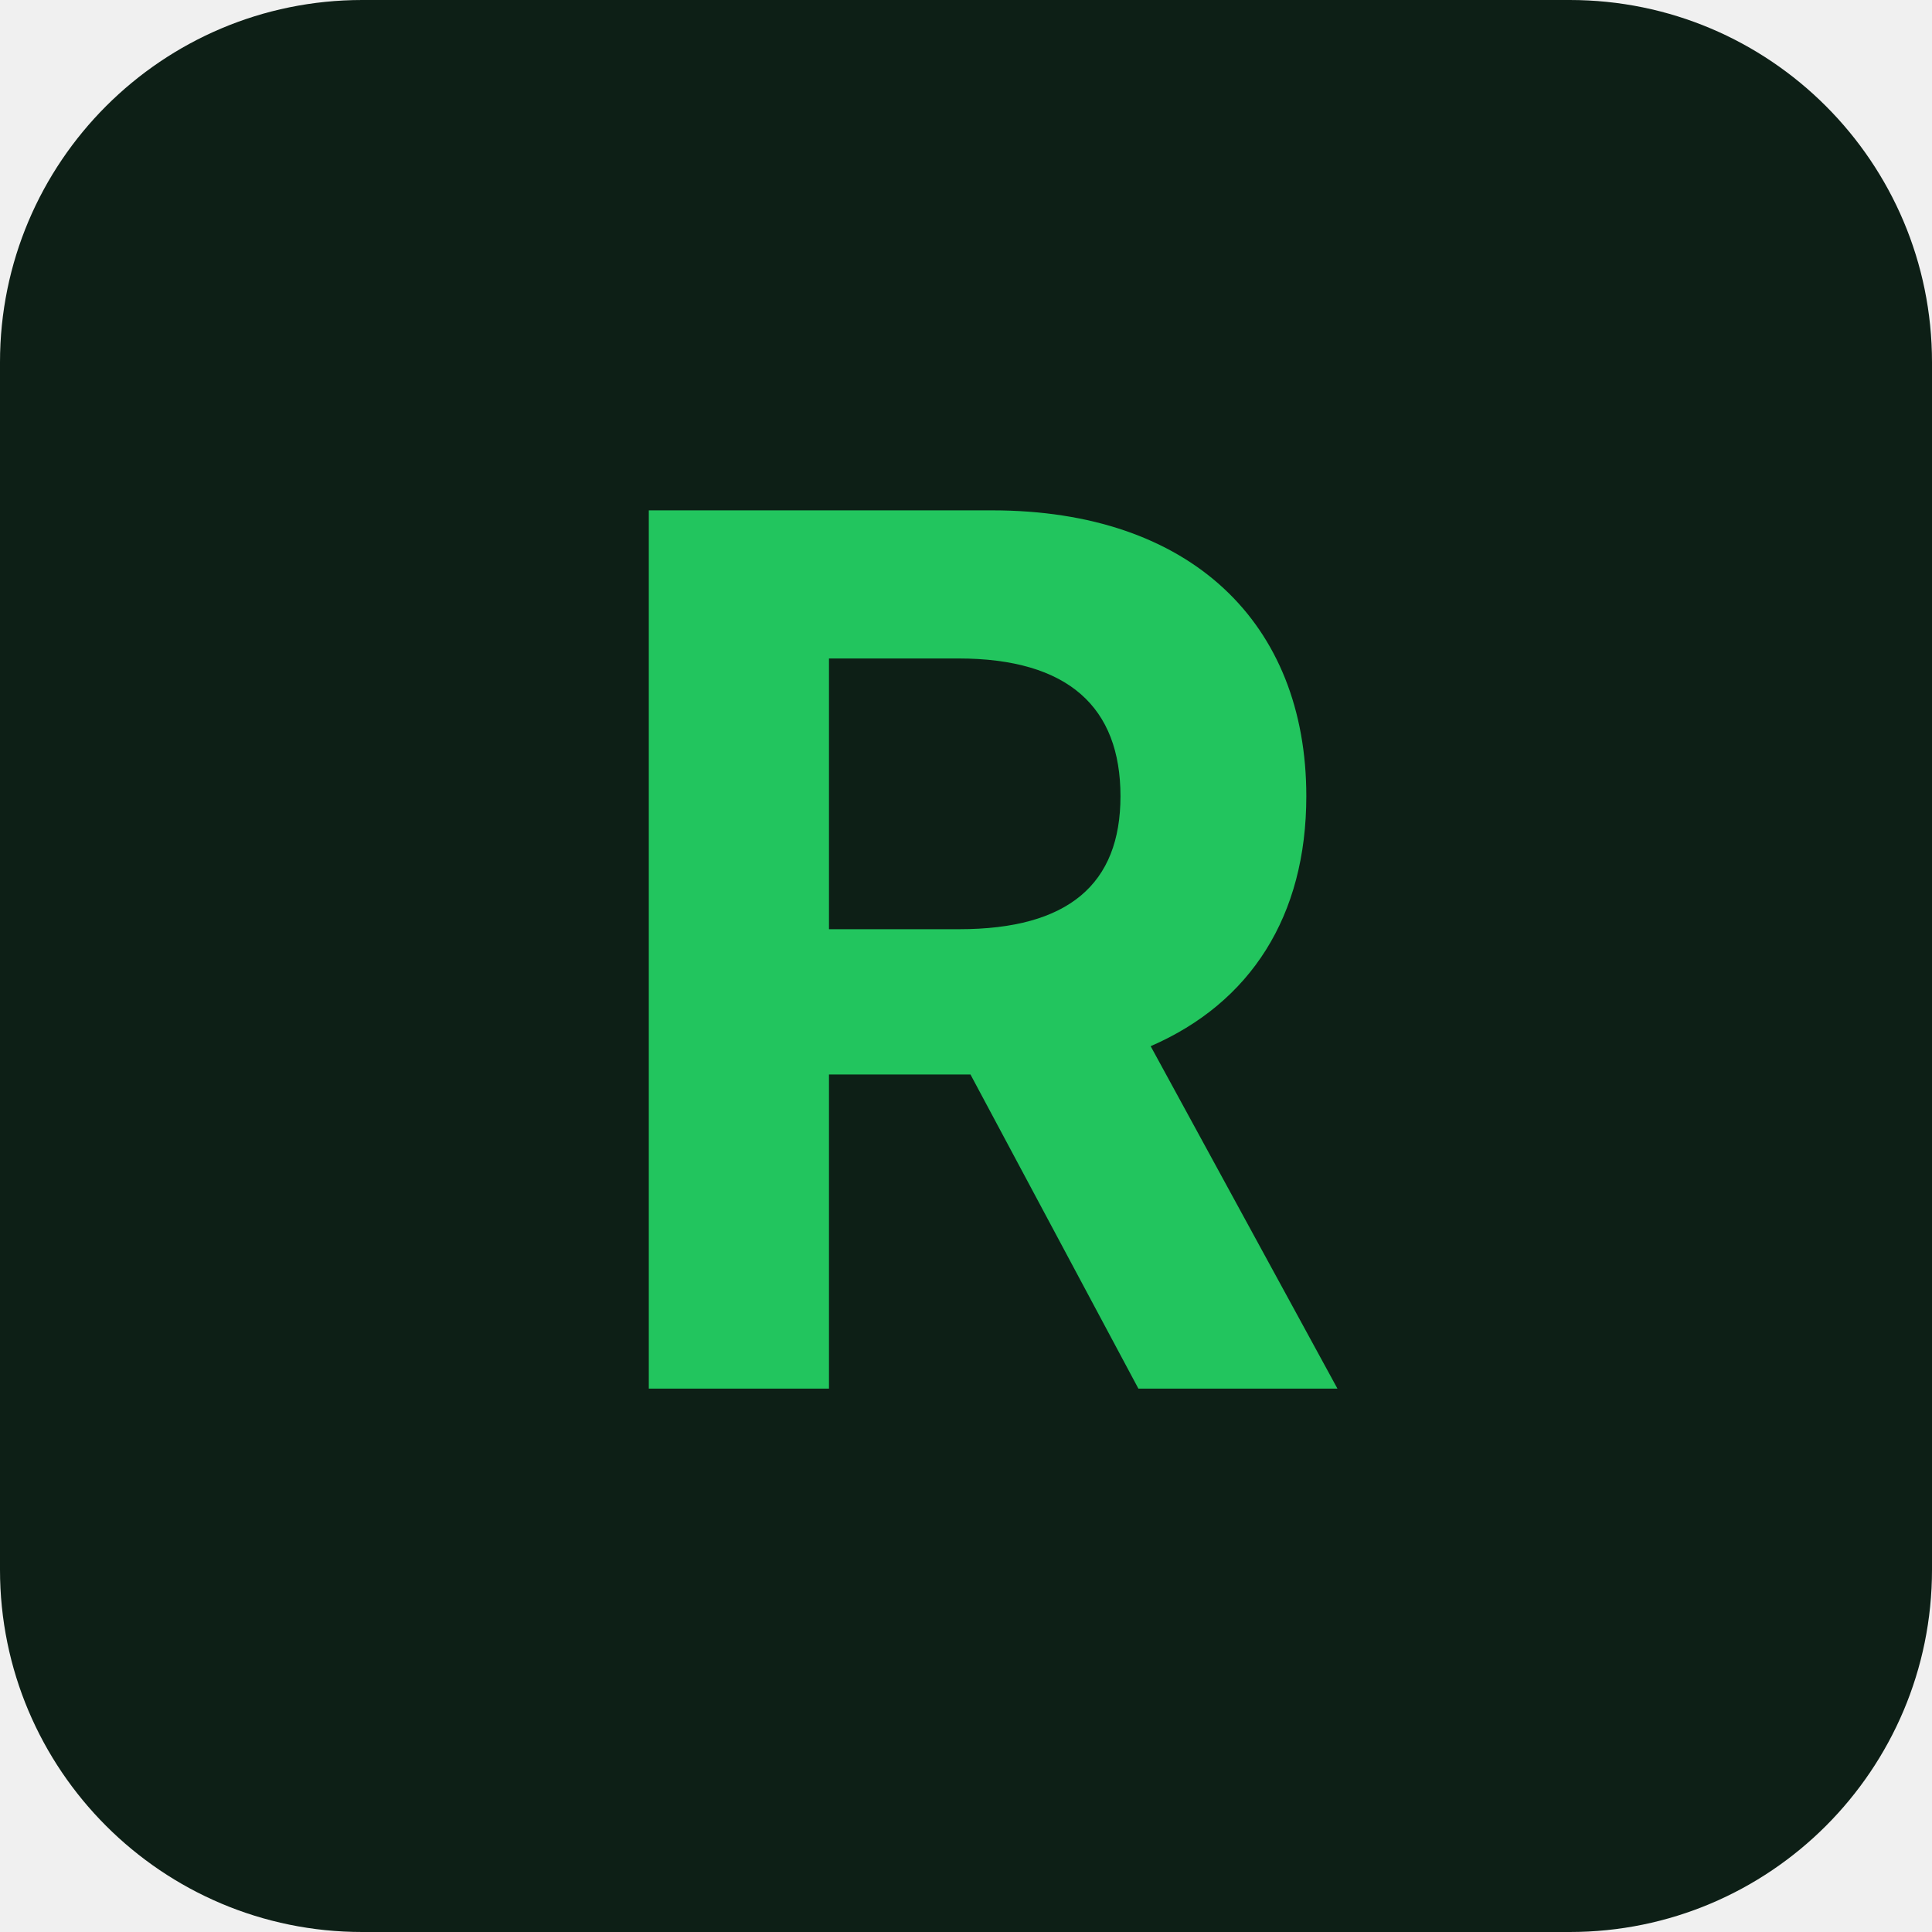
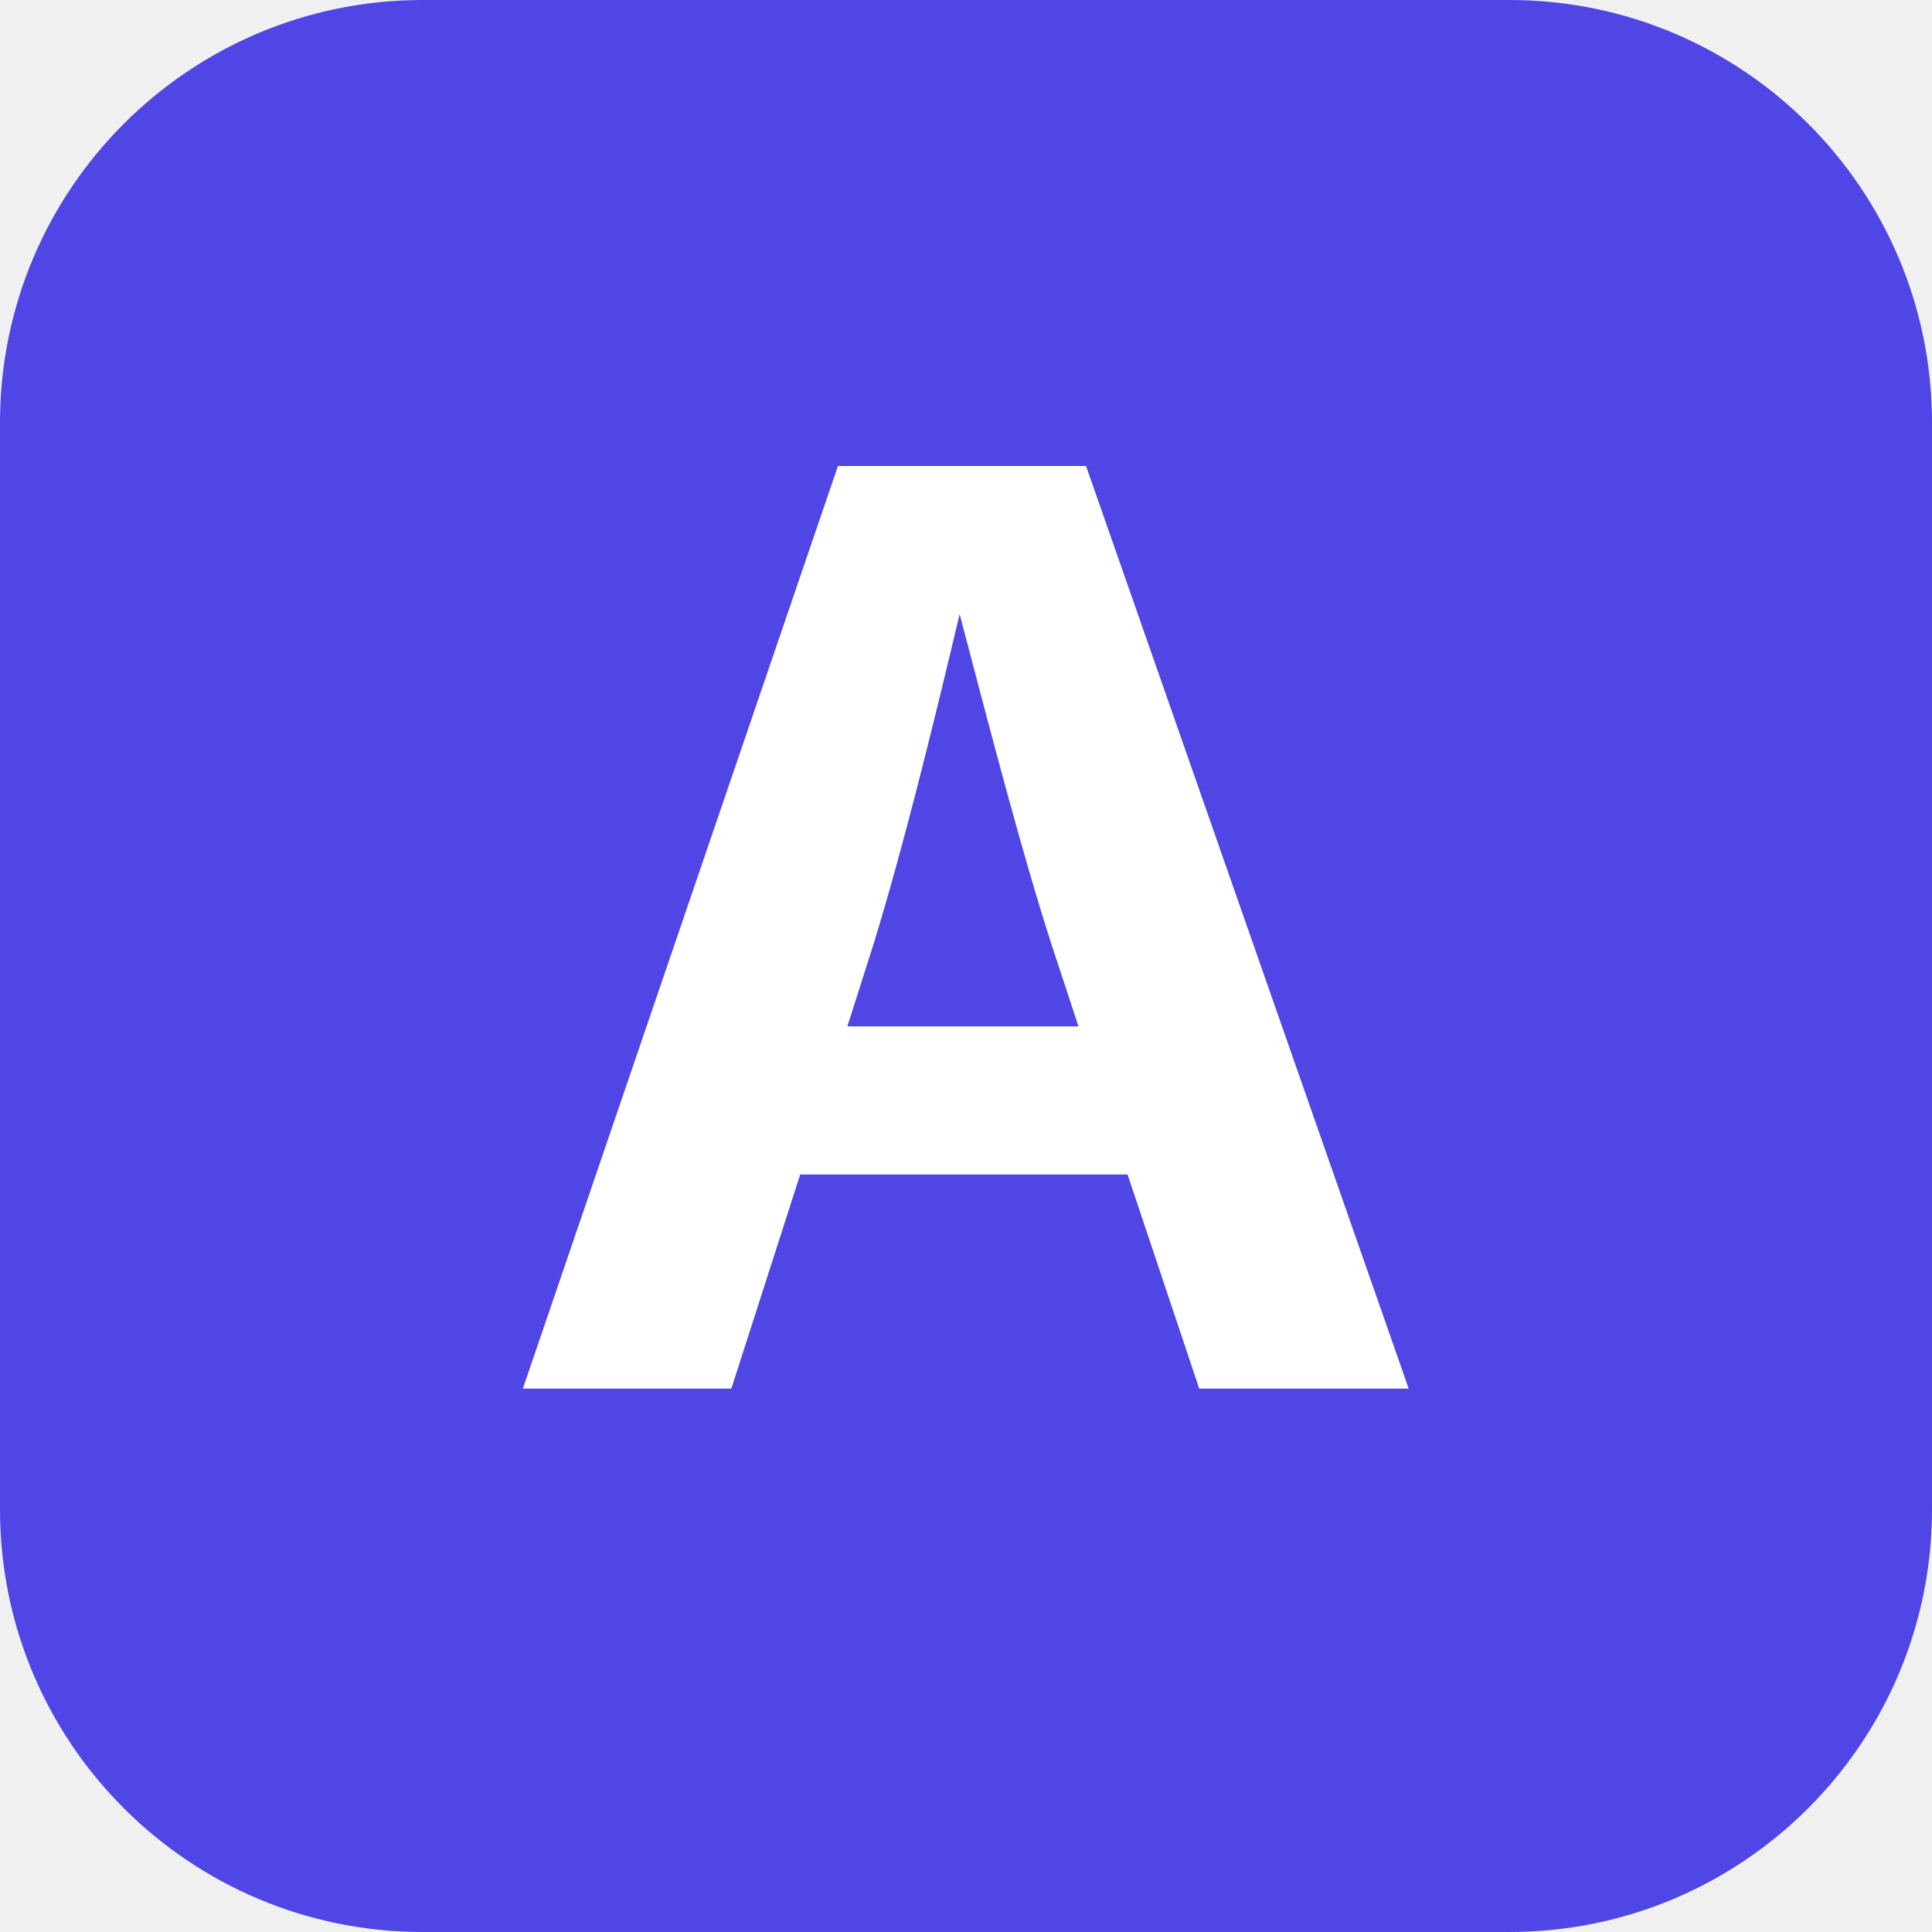
<svg xmlns="http://www.w3.org/2000/svg" viewBox="0 0 32 32" width="32" height="32">
-   <rect width="32" height="32" rx="6" fill="#0d1f16" />
-   <text x="16" y="23" font-family="ui-sans-serif, system-ui, -apple-system, sans-serif" font-size="20" font-weight="700" fill="#22c55e" text-anchor="middle" dominant-baseline="auto">R</text>
+   <rect width="32" height="32" rx="7" fill="#4f46e5" />
+   <text x="16" y="23" font-family="ui-sans-serif, system-ui, -apple-system, sans-serif" font-size="21" font-weight="700" fill="#ffffff" text-anchor="middle" dominant-baseline="auto">A</text>
</svg>
